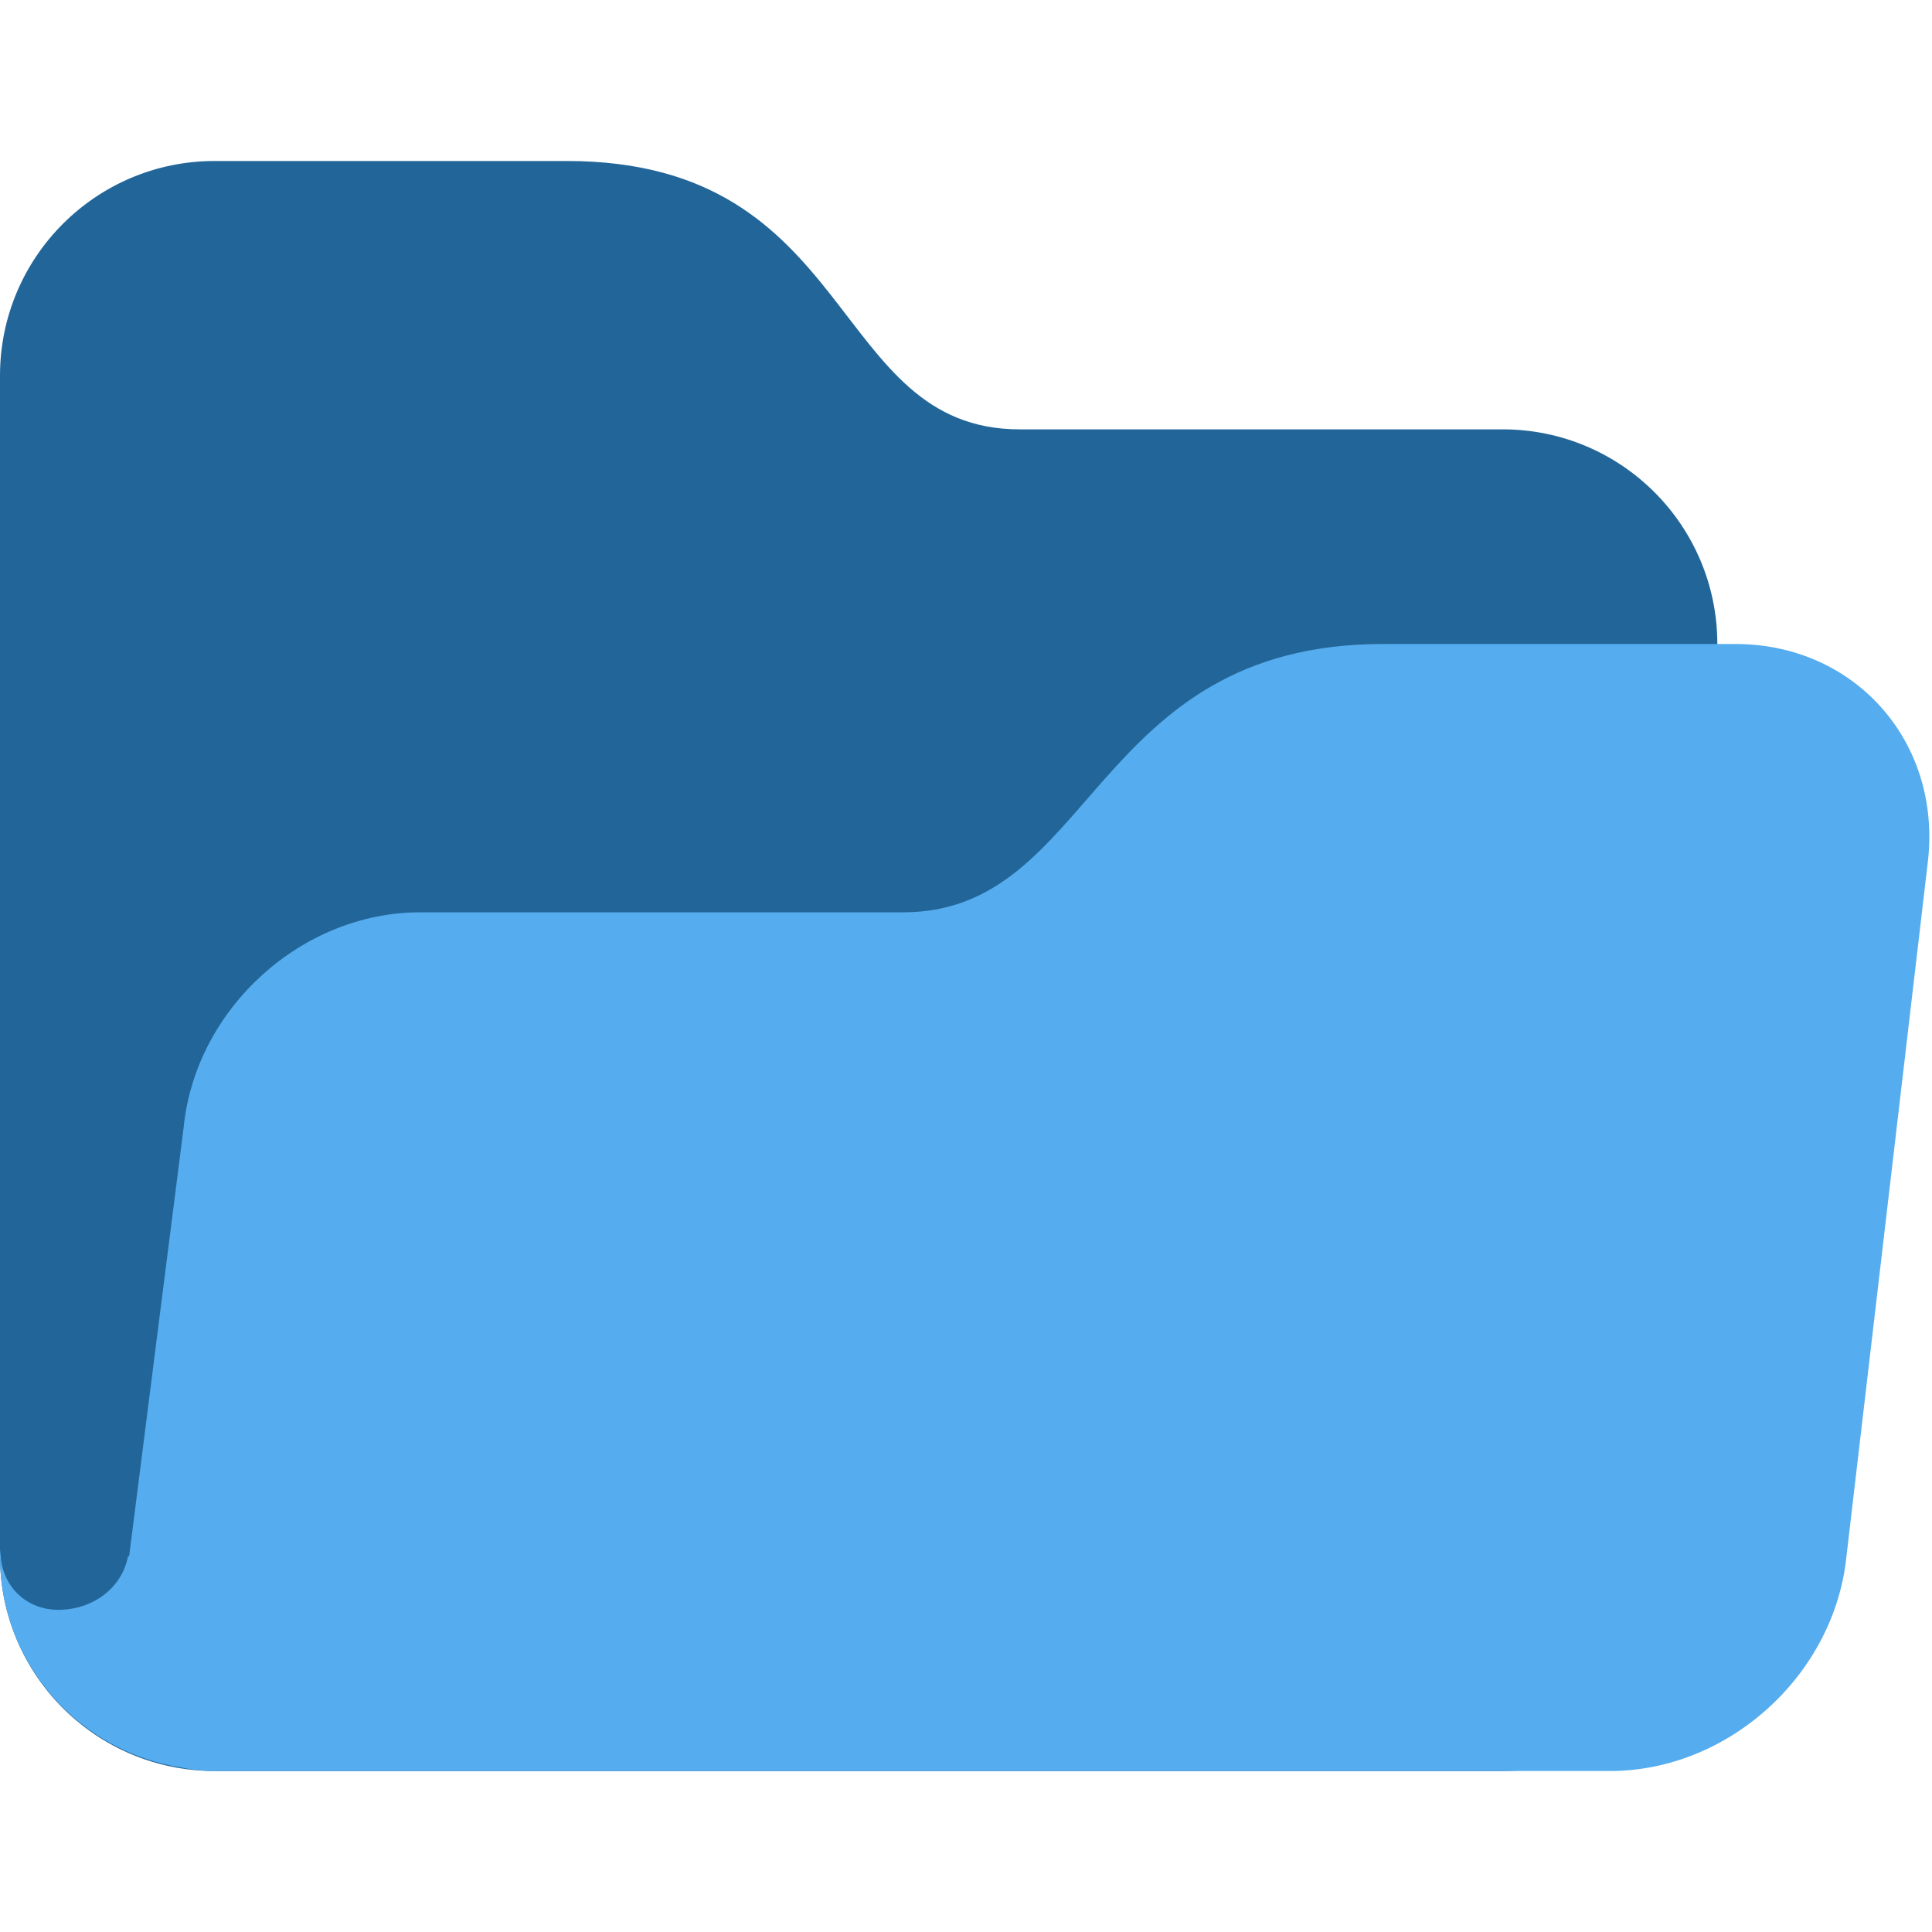
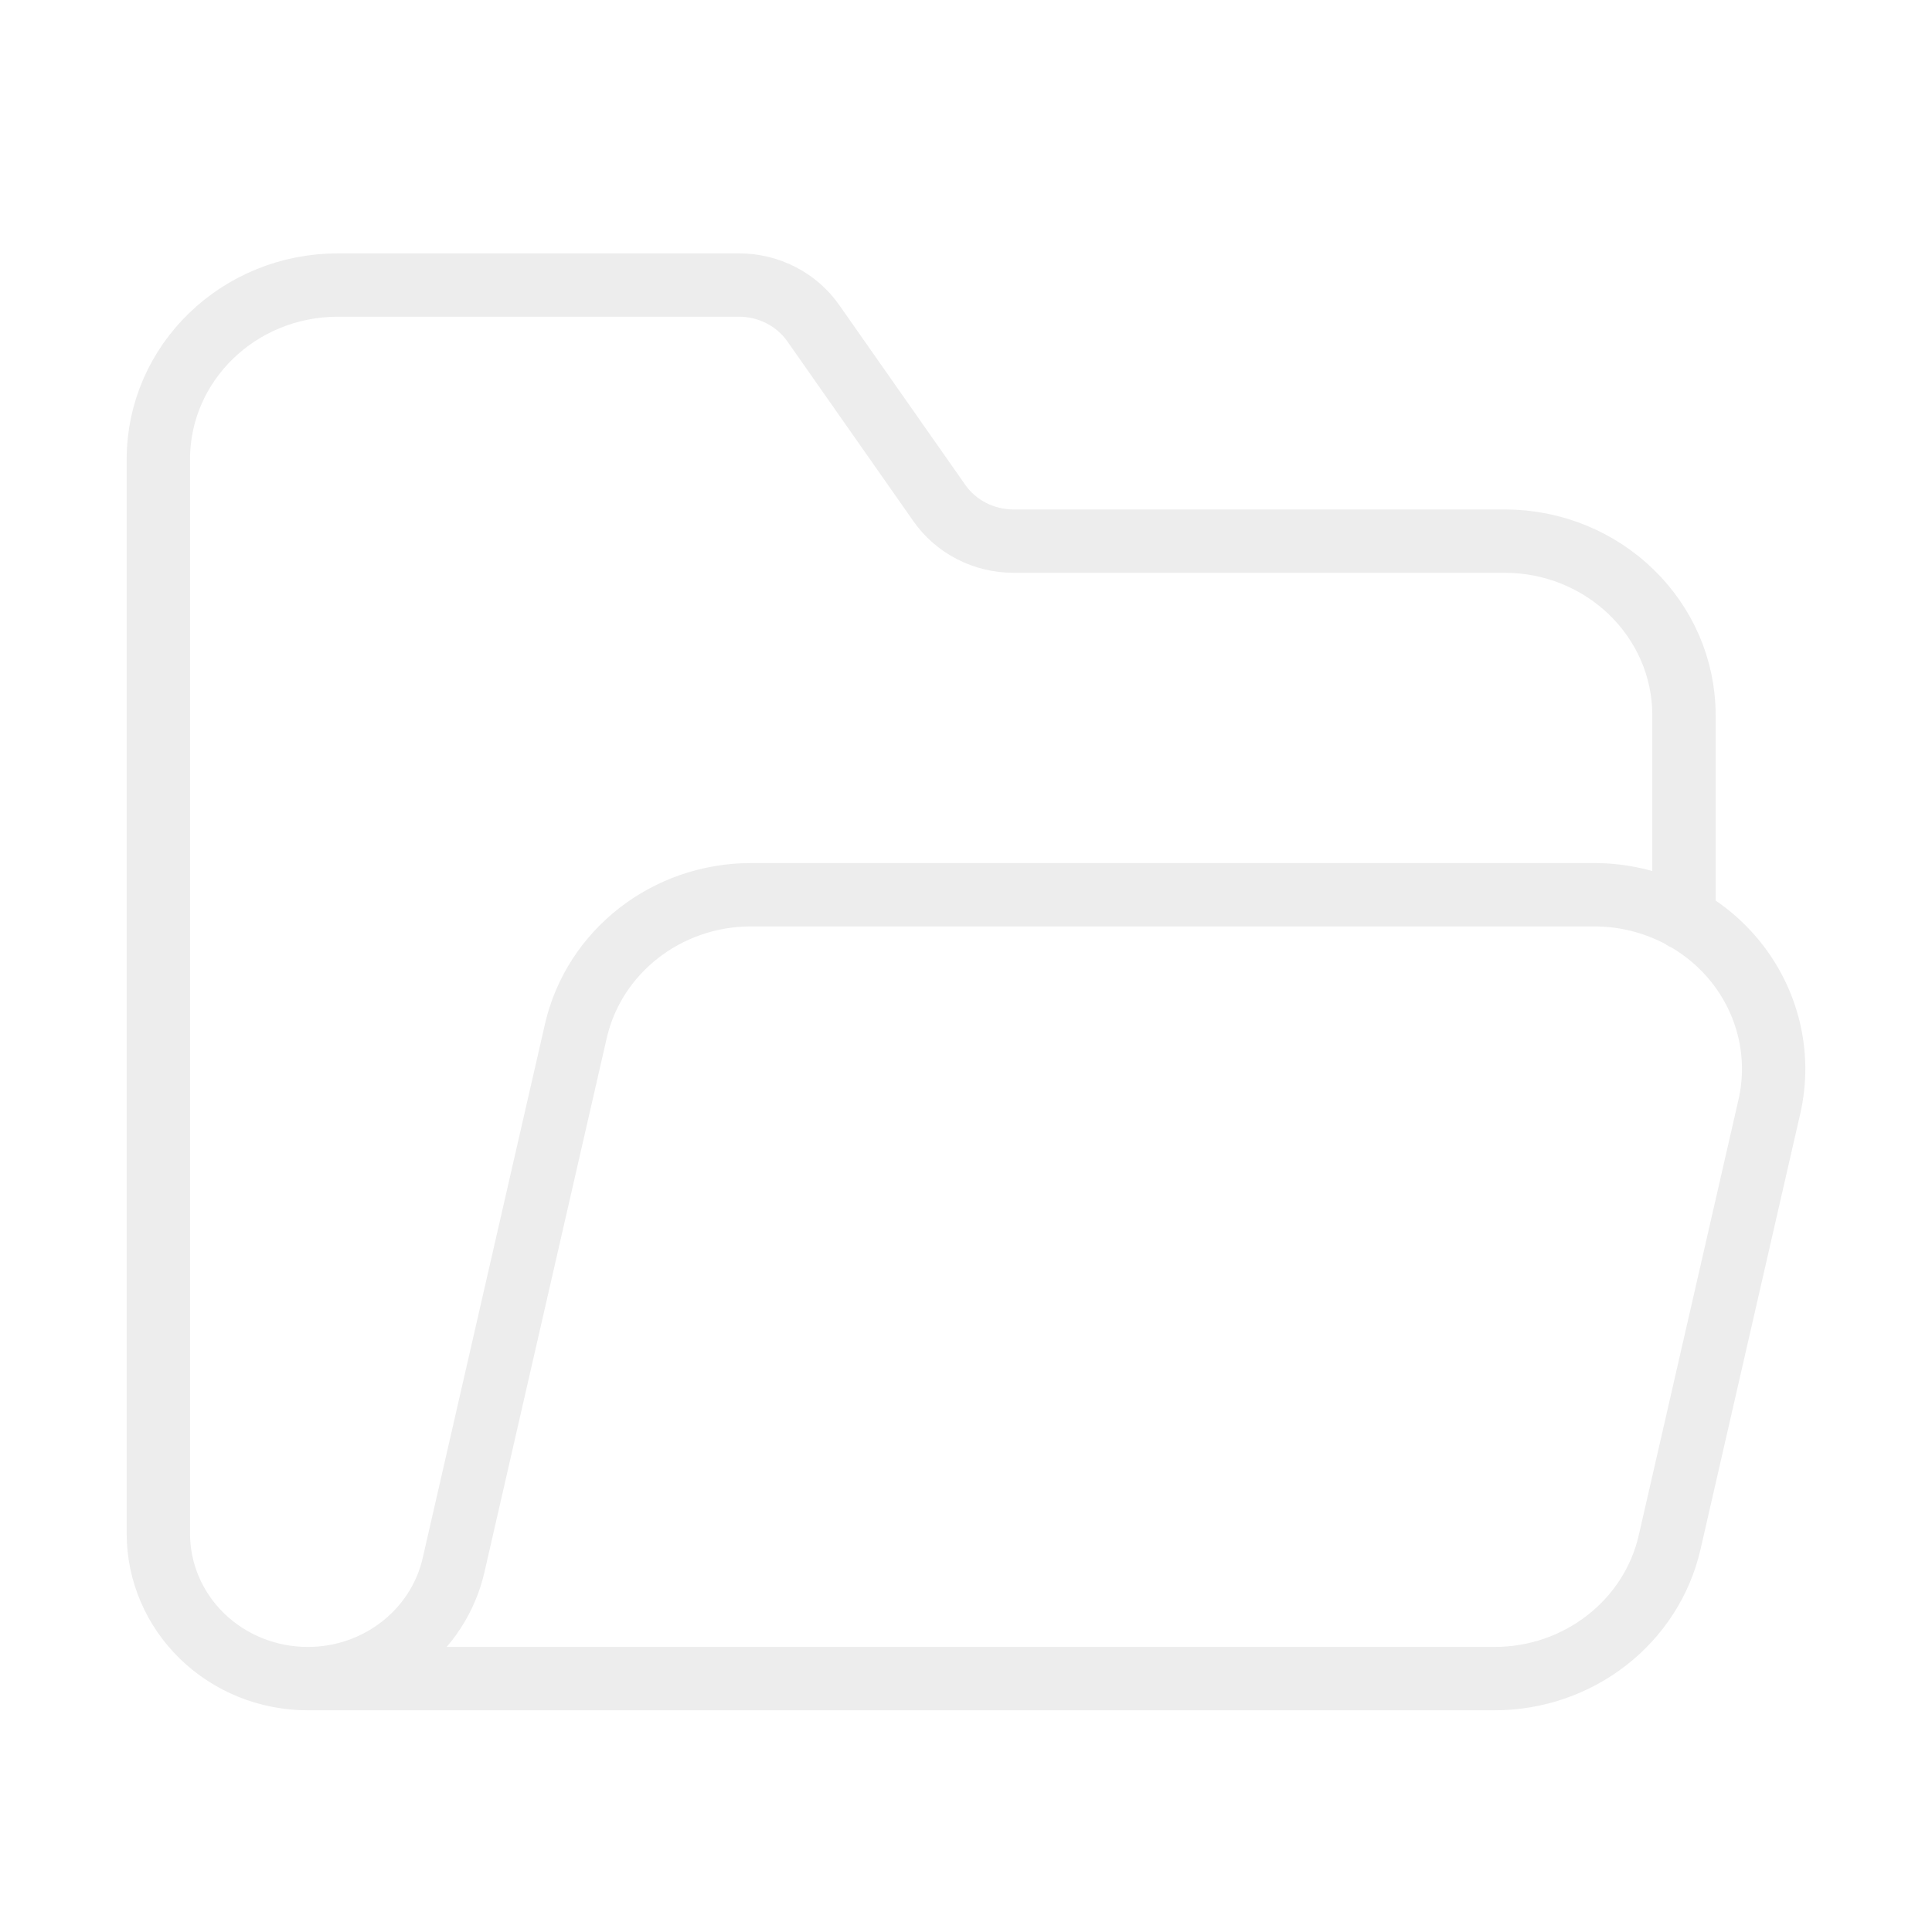
<svg xmlns="http://www.w3.org/2000/svg" width="61" height="61" viewBox="0 0 61 61" fill="none">
-   <path d="M0 49.139C0 52.882 3.035 55.917 6.778 55.917H47.444C51.188 55.917 54.222 52.882 54.222 49.139V20.333C54.222 16.59 51.188 13.556 47.444 13.556H32.194C26.159 13.556 27.111 5.083 17.897 5.083H6.778C3.035 5.083 0 8.118 0 11.861V49.139Z" fill="#226699" />
-   <path d="M54.792 20.333H43.673C34.458 20.333 34.551 28.805 28.516 28.805H13.266C9.523 28.805 6.18 31.84 5.8 35.583L4.965 42.148L4.077 49.139L4.043 49.135C3.846 50.164 2.904 50.828 1.84 50.828C0.751 50.828 -0.034 49.969 0.02 48.89C0.017 48.974 0 49.054 0 49.139C0 52.535 2.504 55.32 5.761 55.813C6.061 55.878 6.39 55.917 6.778 55.917H50.833C54.576 55.917 57.919 52.882 58.299 49.139L60.88 27.111C61.261 23.368 58.535 20.333 54.792 20.333Z" fill="#55ACEE" />
+   <path d="M53.169 28.998V22.585C53.169 19.547 50.632 17.085 47.502 17.085H32C31.062 17.085 30.185 16.635 29.658 15.882L25.677 10.203C25.149 9.45 24.272 9 23.334 9H10.667C7.537 9 5 11.462 5 14.5V48.422C5 49.636 5.497 50.801 6.381 51.659C7.266 52.518 8.466 53 9.717 53V53C11.927 53 13.841 51.51 14.321 49.415L18.181 32.557C18.757 30.041 21.057 28.25 23.713 28.25H50.333C52.052 28.25 53.678 29.007 54.754 30.308C55.829 31.61 56.238 33.315 55.865 34.943L52.717 48.693C52.141 51.21 49.841 53 47.185 53H9.717" stroke="#EDEDED" stroke-width="2" stroke-linecap="round" stroke-linejoin="round" />
</svg>
